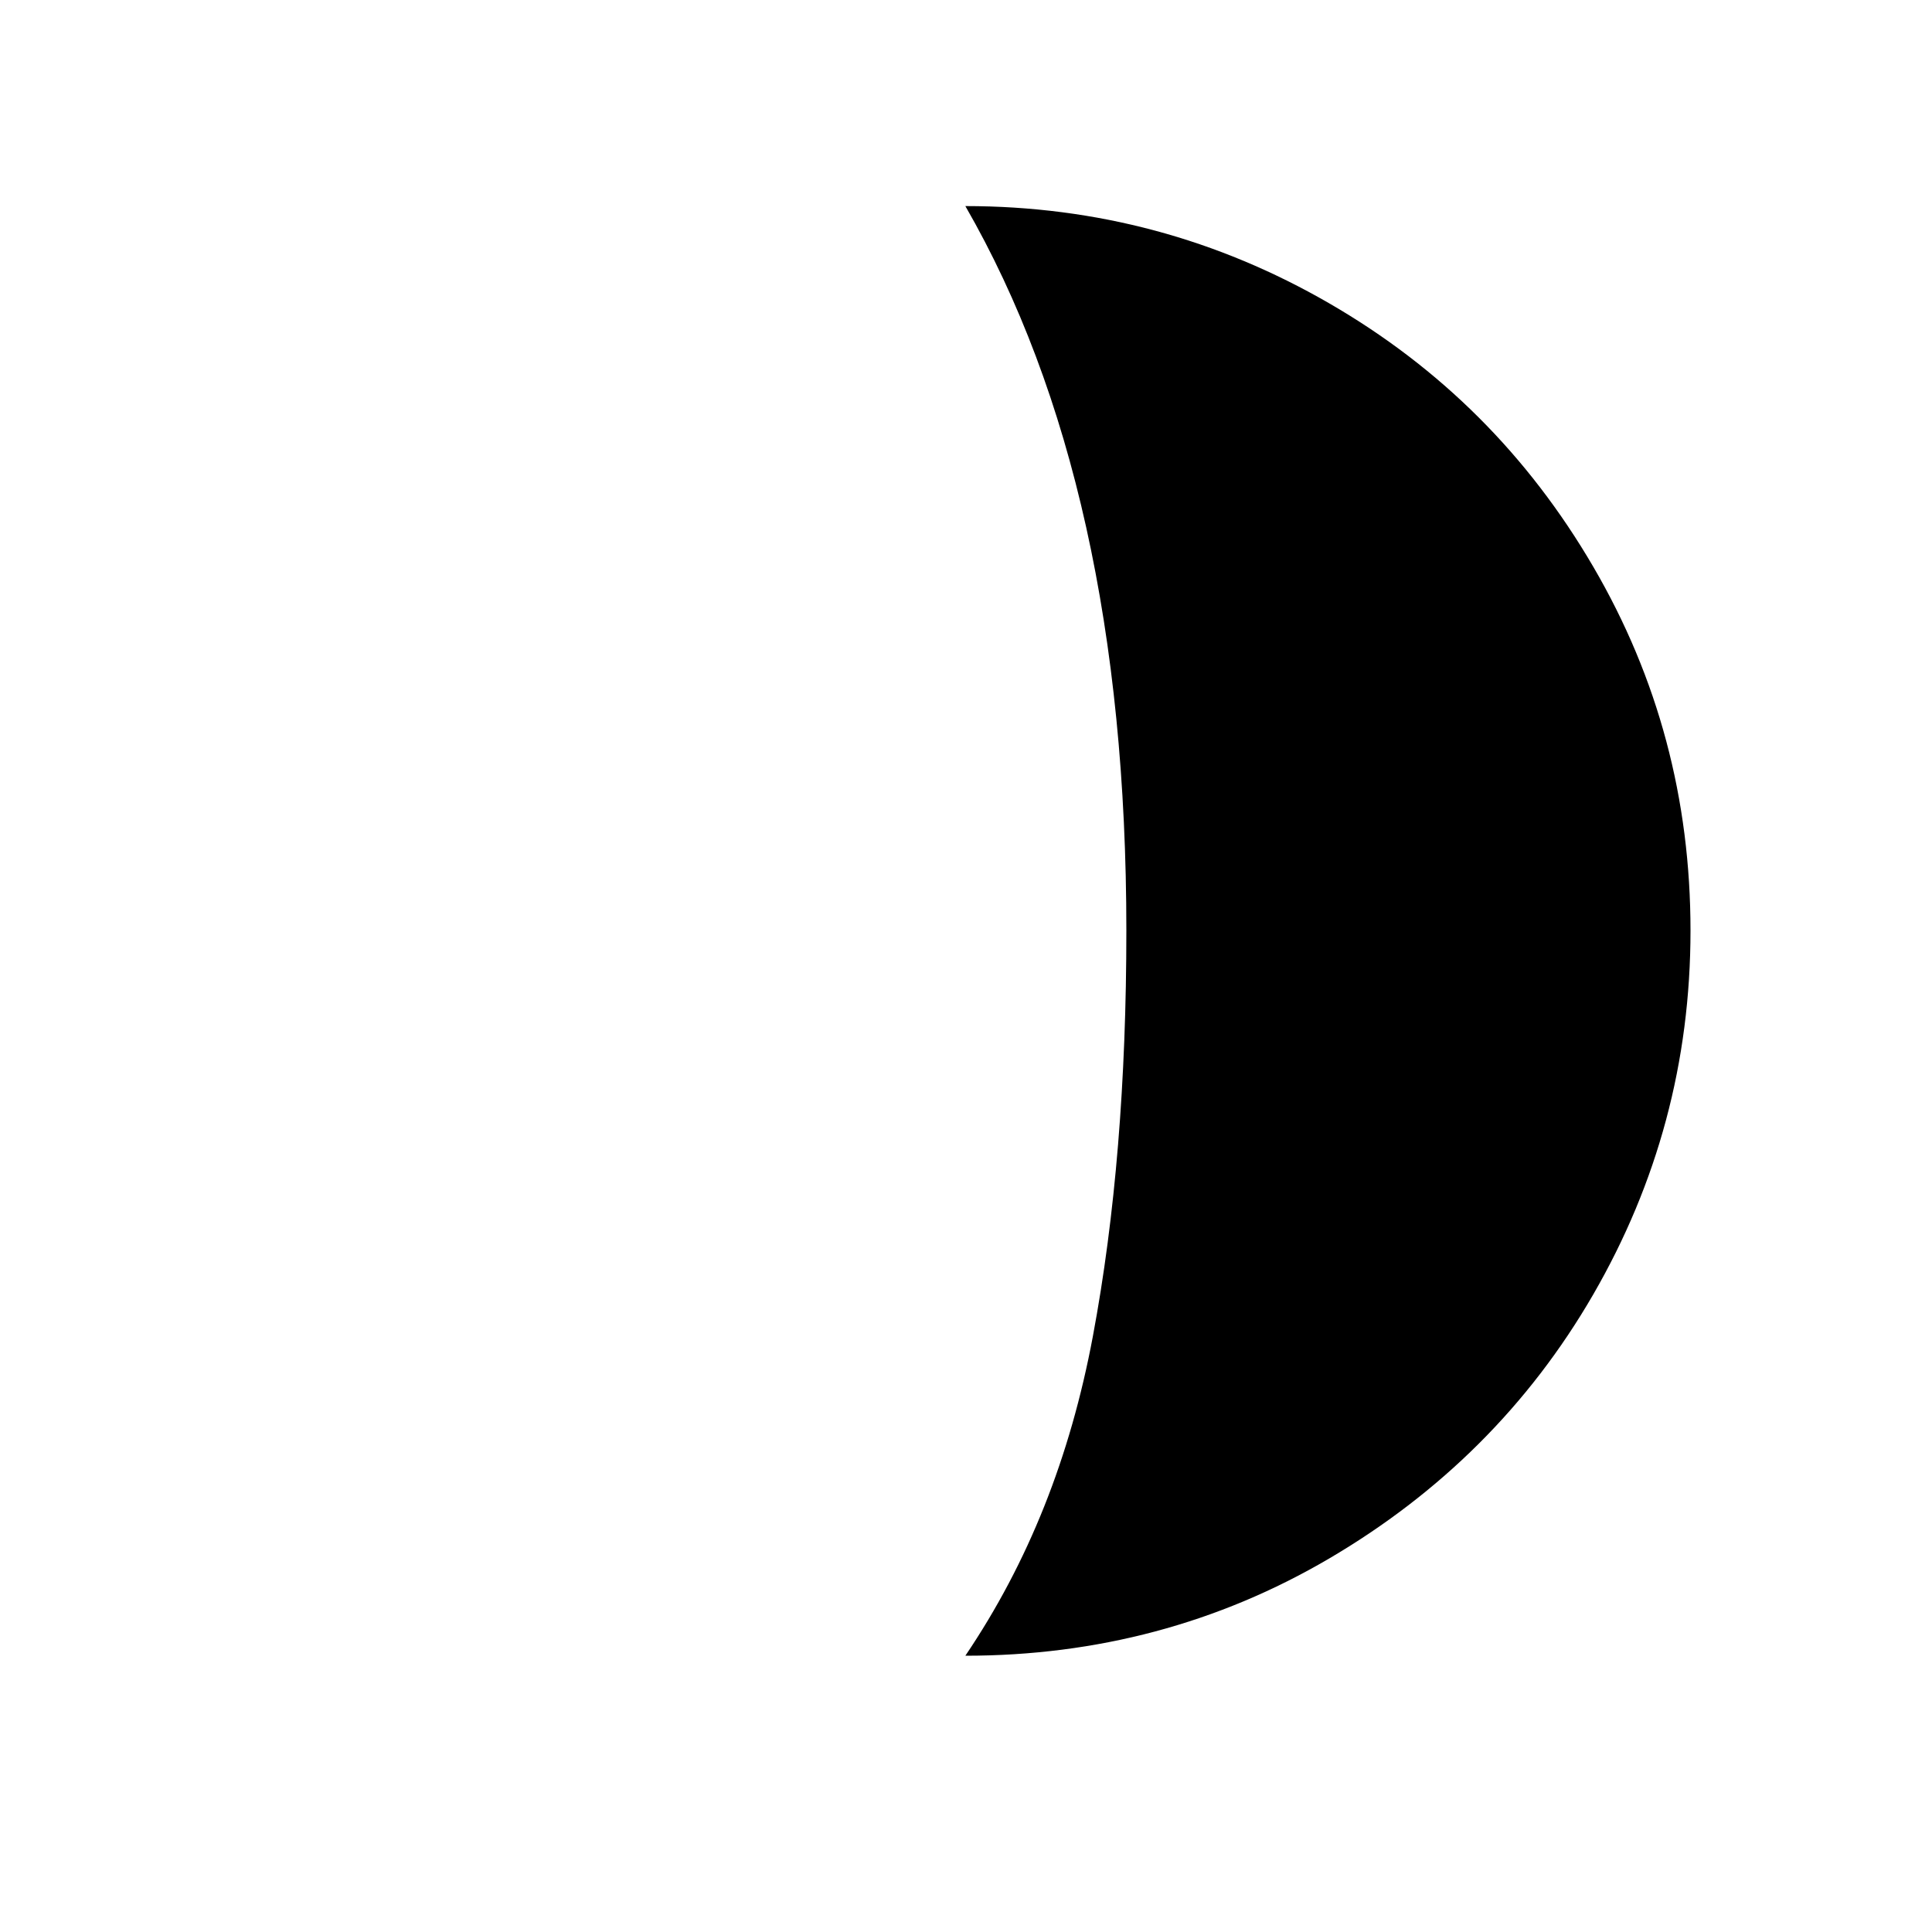
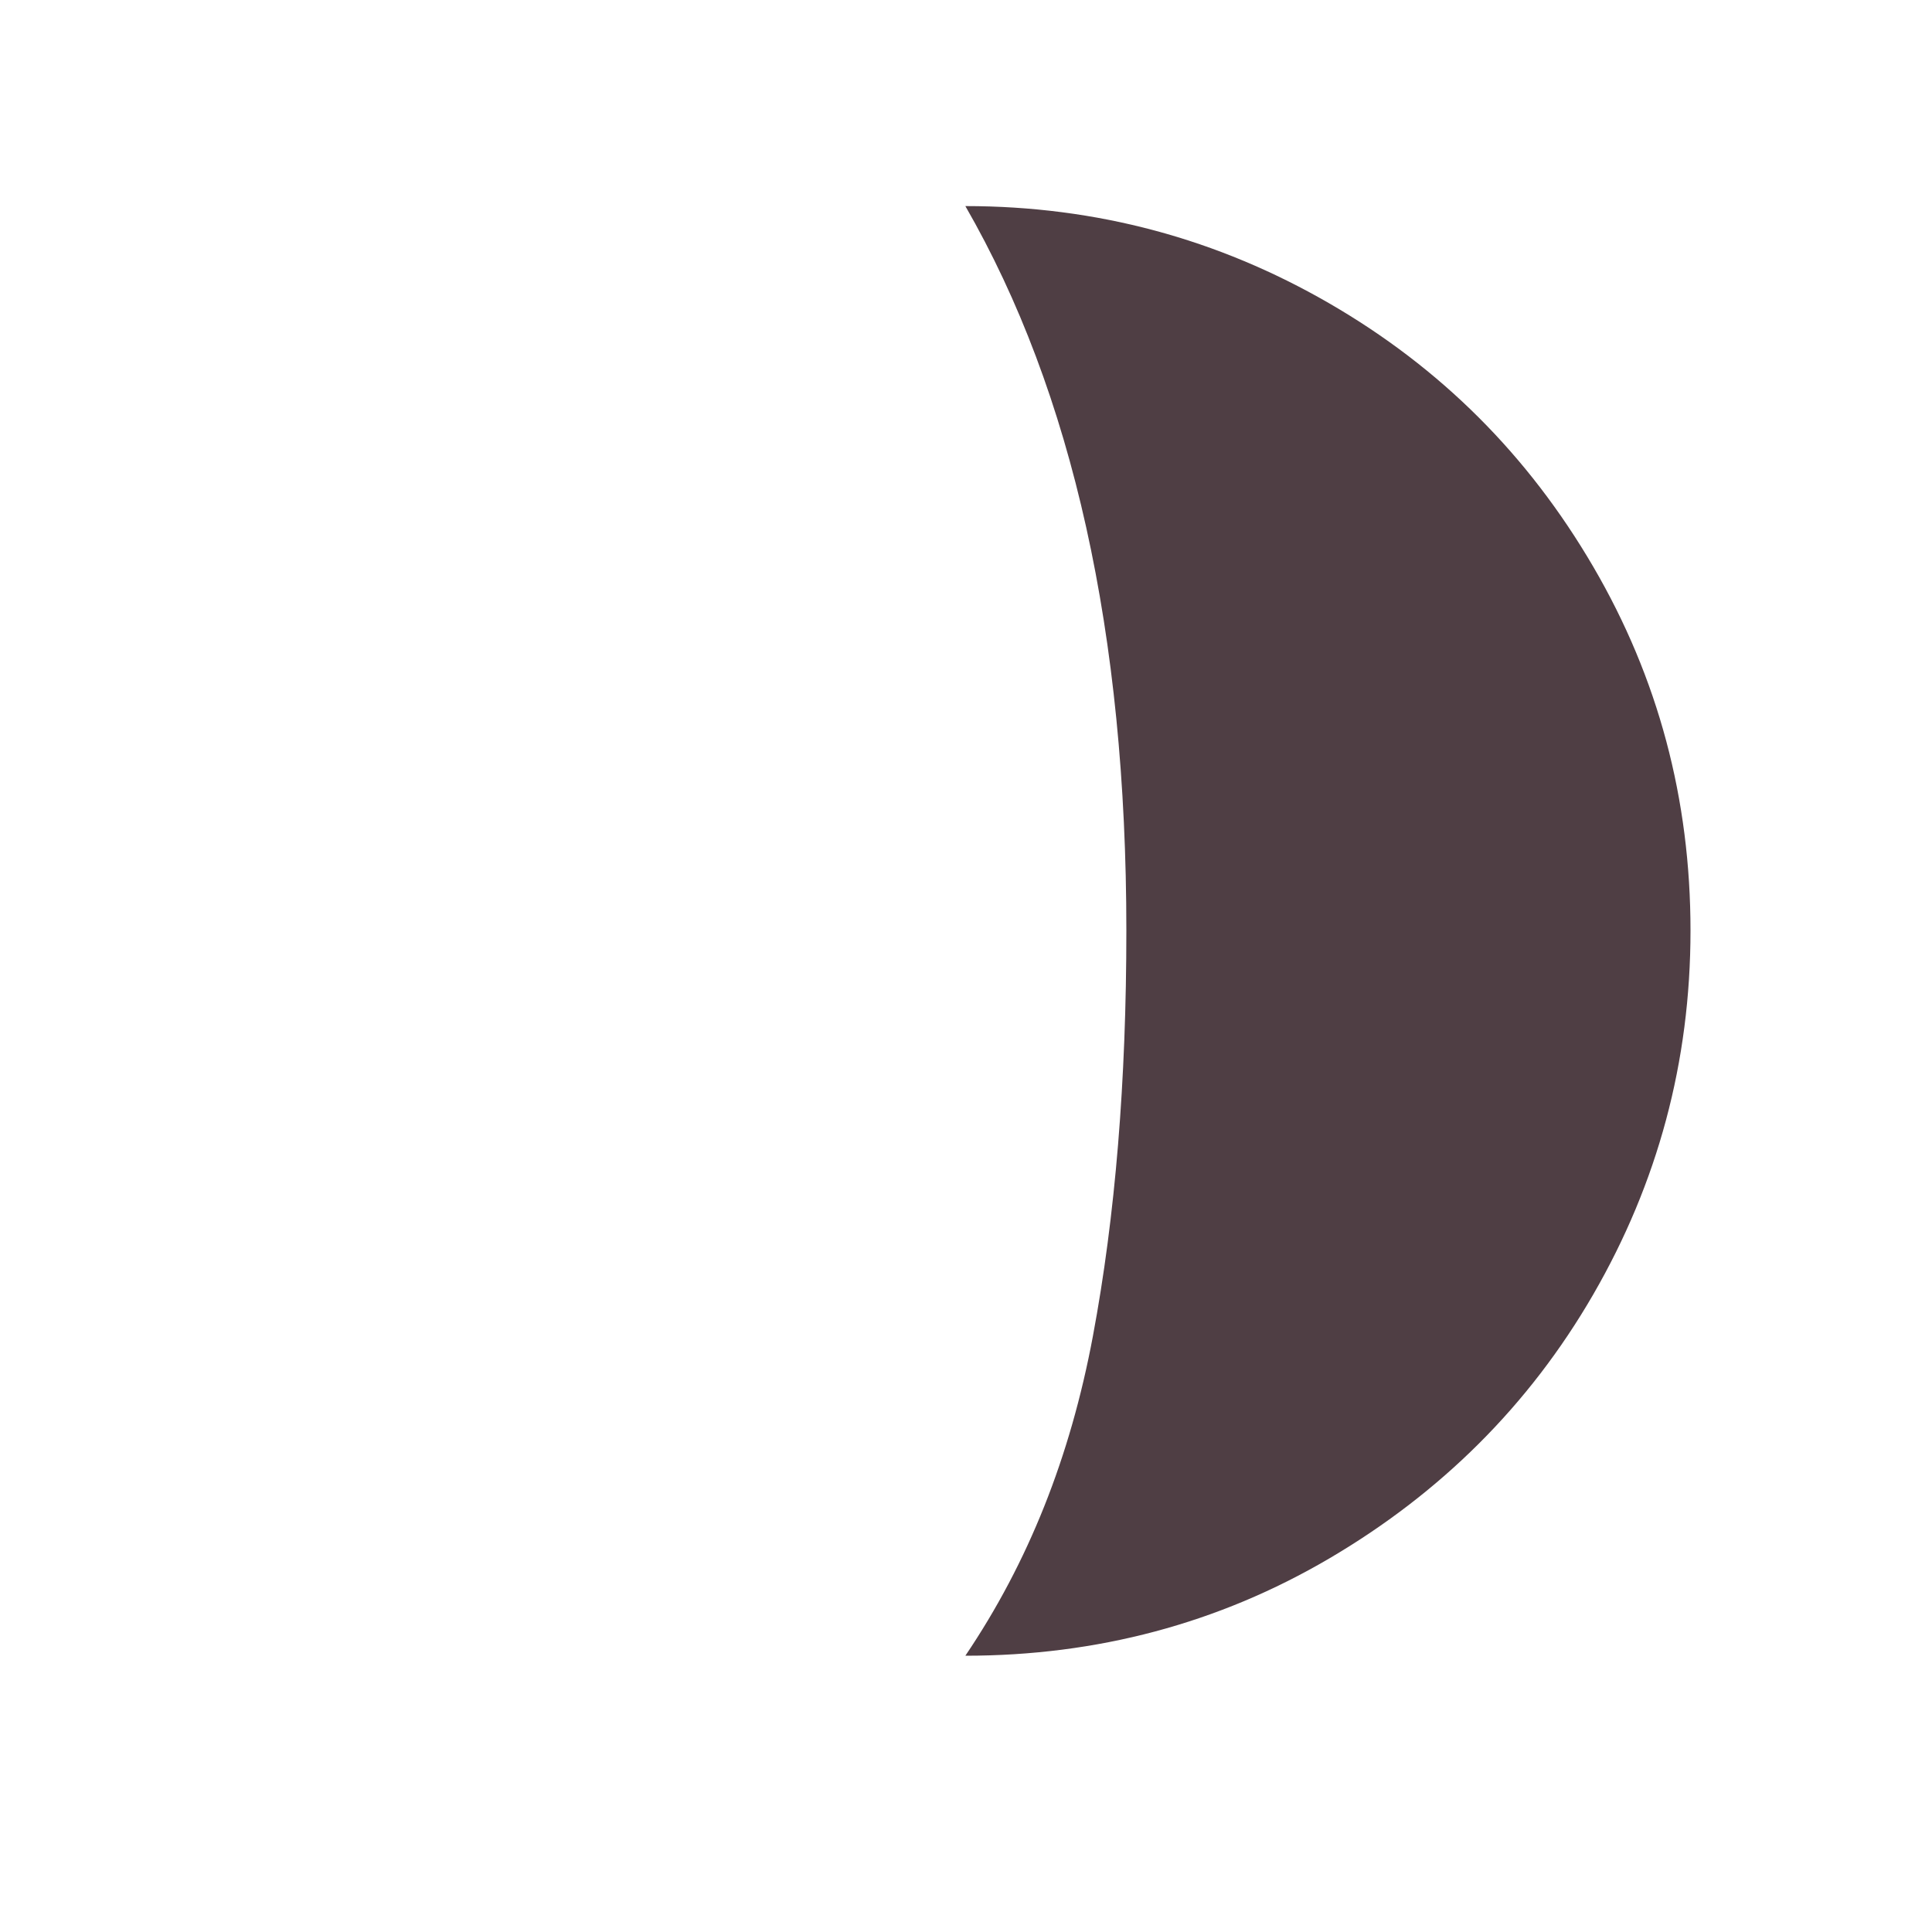
- <svg xmlns="http://www.w3.org/2000/svg" version="1.1" id="Layer_1" x="0px" y="0px" viewBox="0 0 30 30" style="enable-background:new 0 0 30 30;" xml:space="preserve">
+ <svg xmlns="http://www.w3.org/2000/svg" fill="#4F3E44" version="1.1" id="Layer_1" x="0px" y="0px" viewBox="0 0 30 30" style="enable-background:new 0 0 30 30;" xml:space="preserve">
  <path d="M14.99,25.71c2.04,0,3.93-0.5,5.65-1.51s3.1-2.37,4.1-4.1s1.51-3.61,1.51-5.65s-0.5-3.92-1.51-5.65s-2.37-3.09-4.1-4.09  s-3.61-1.51-5.65-1.51c1.67,2.9,2.5,6.65,2.5,11.25c0,2.33-0.17,4.43-0.52,6.3S15.97,24.26,14.99,25.71z" />
</svg>
